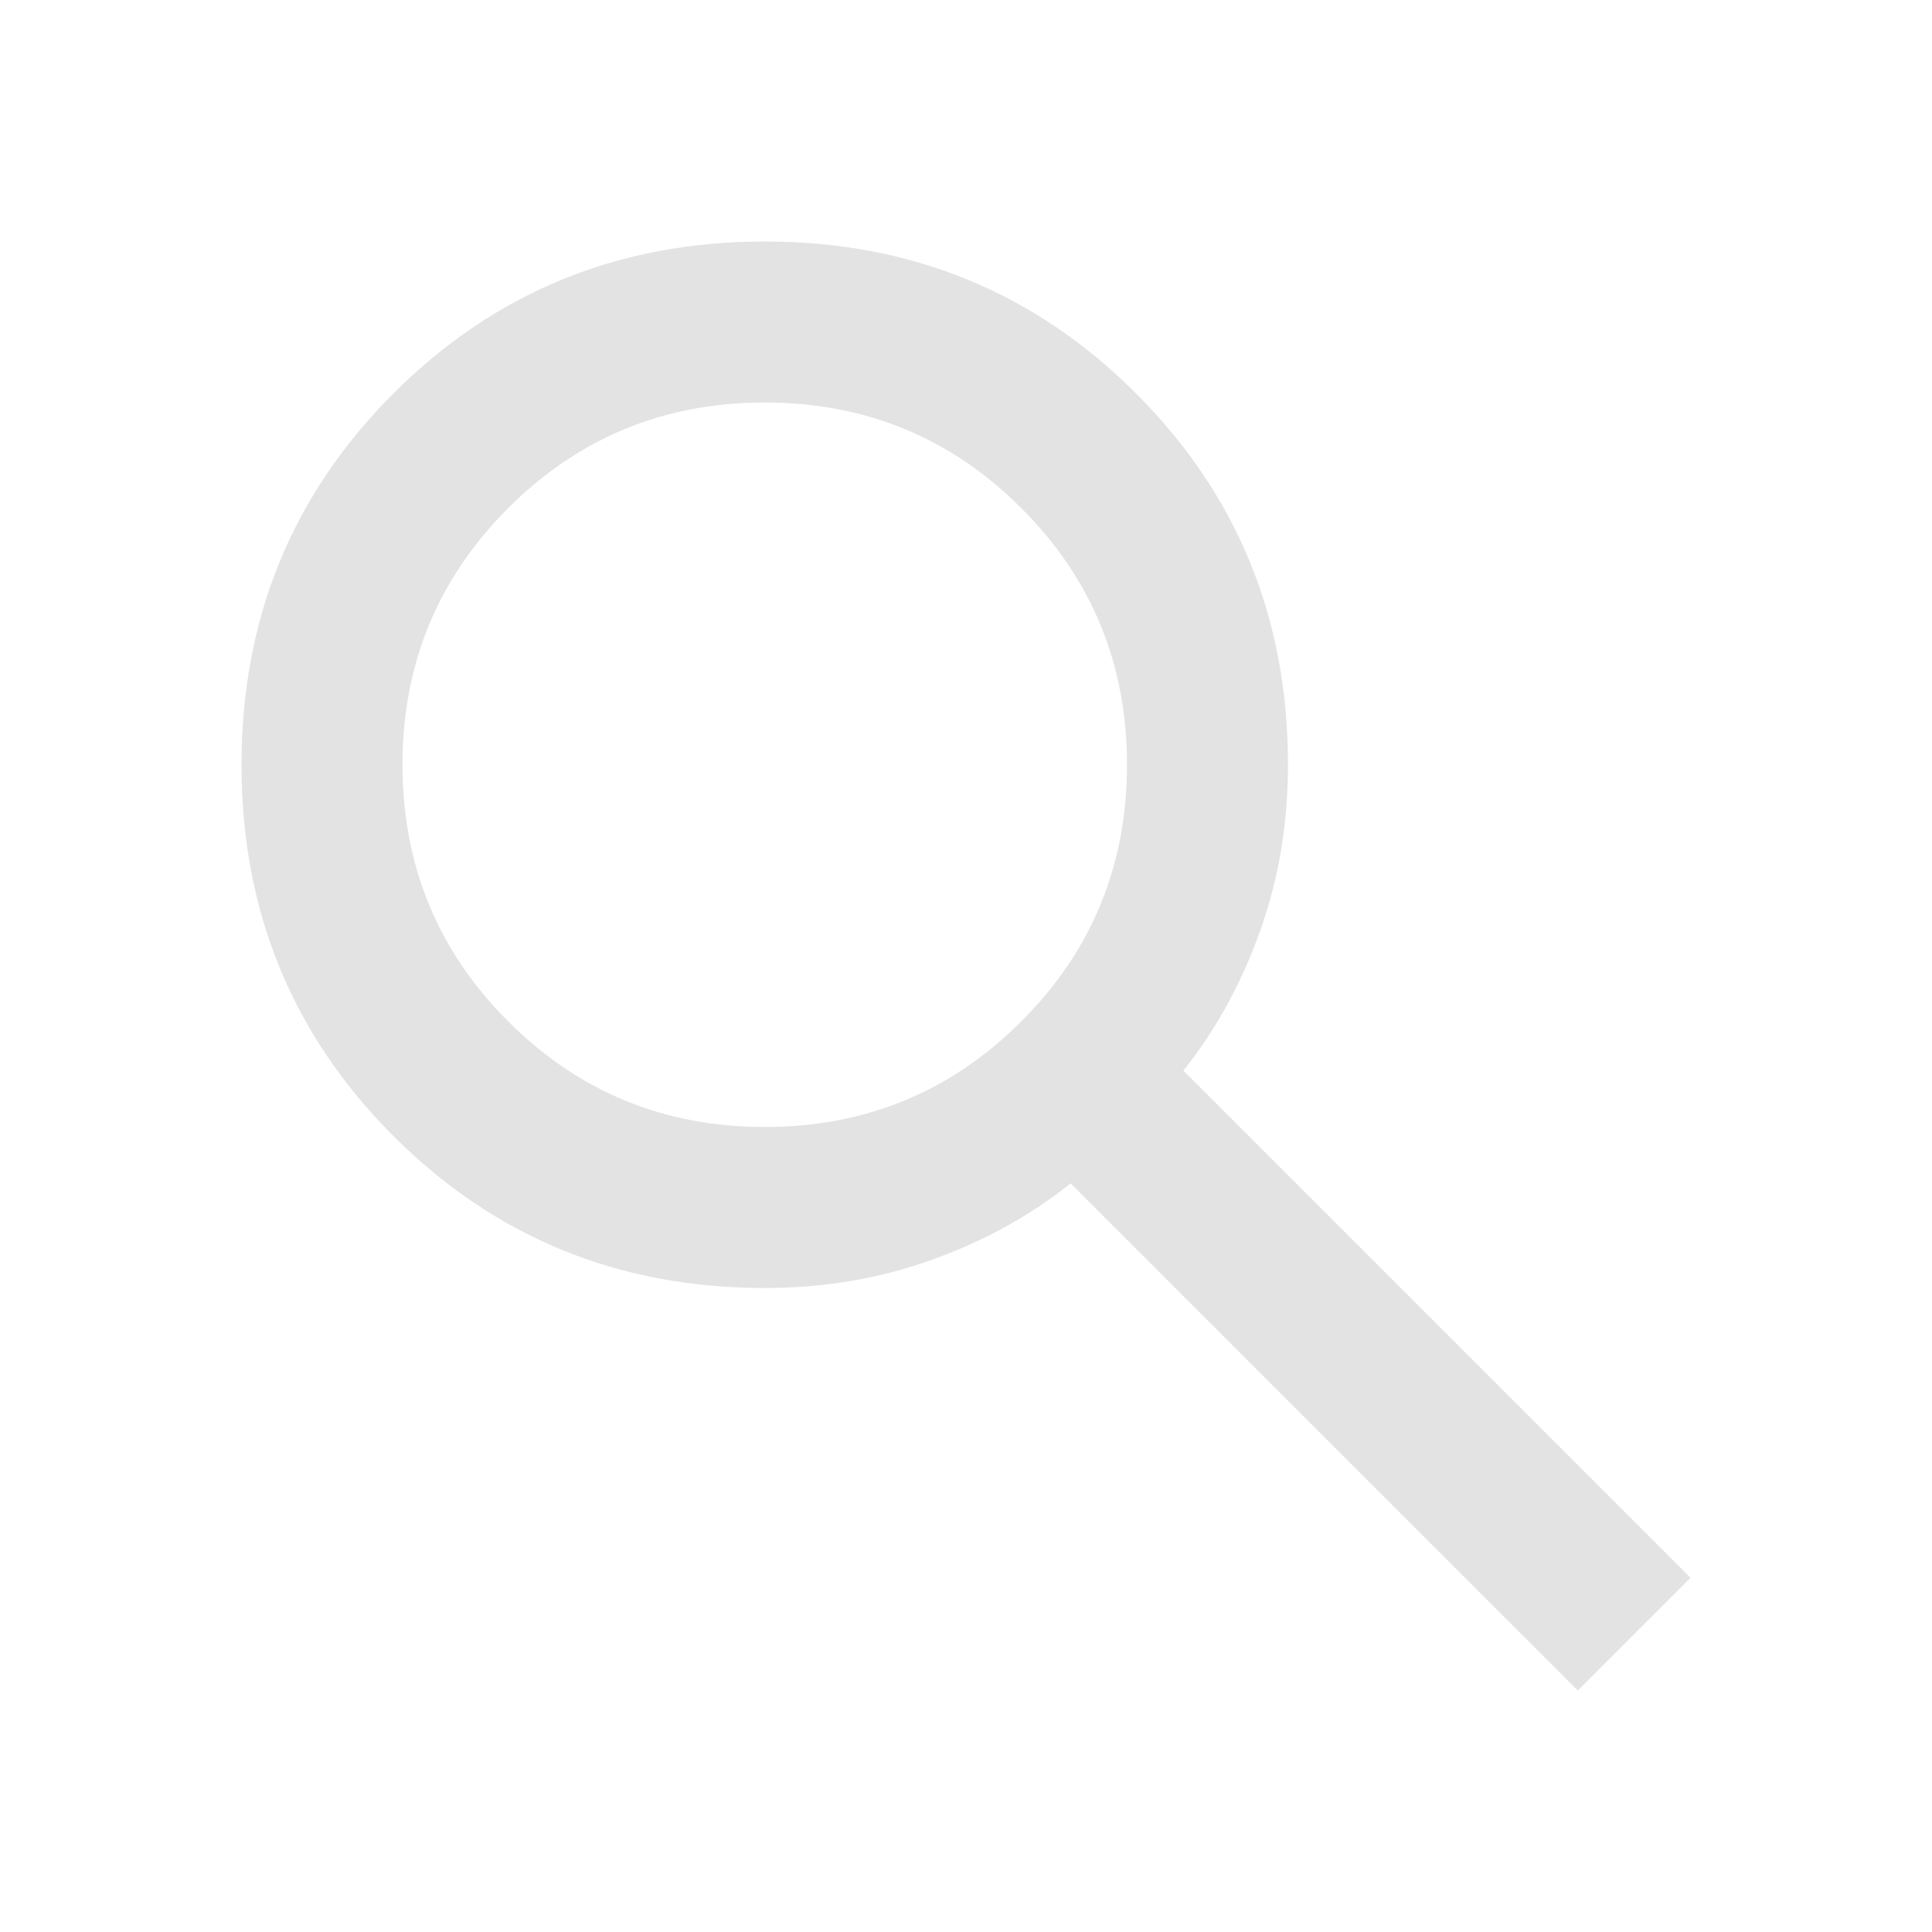
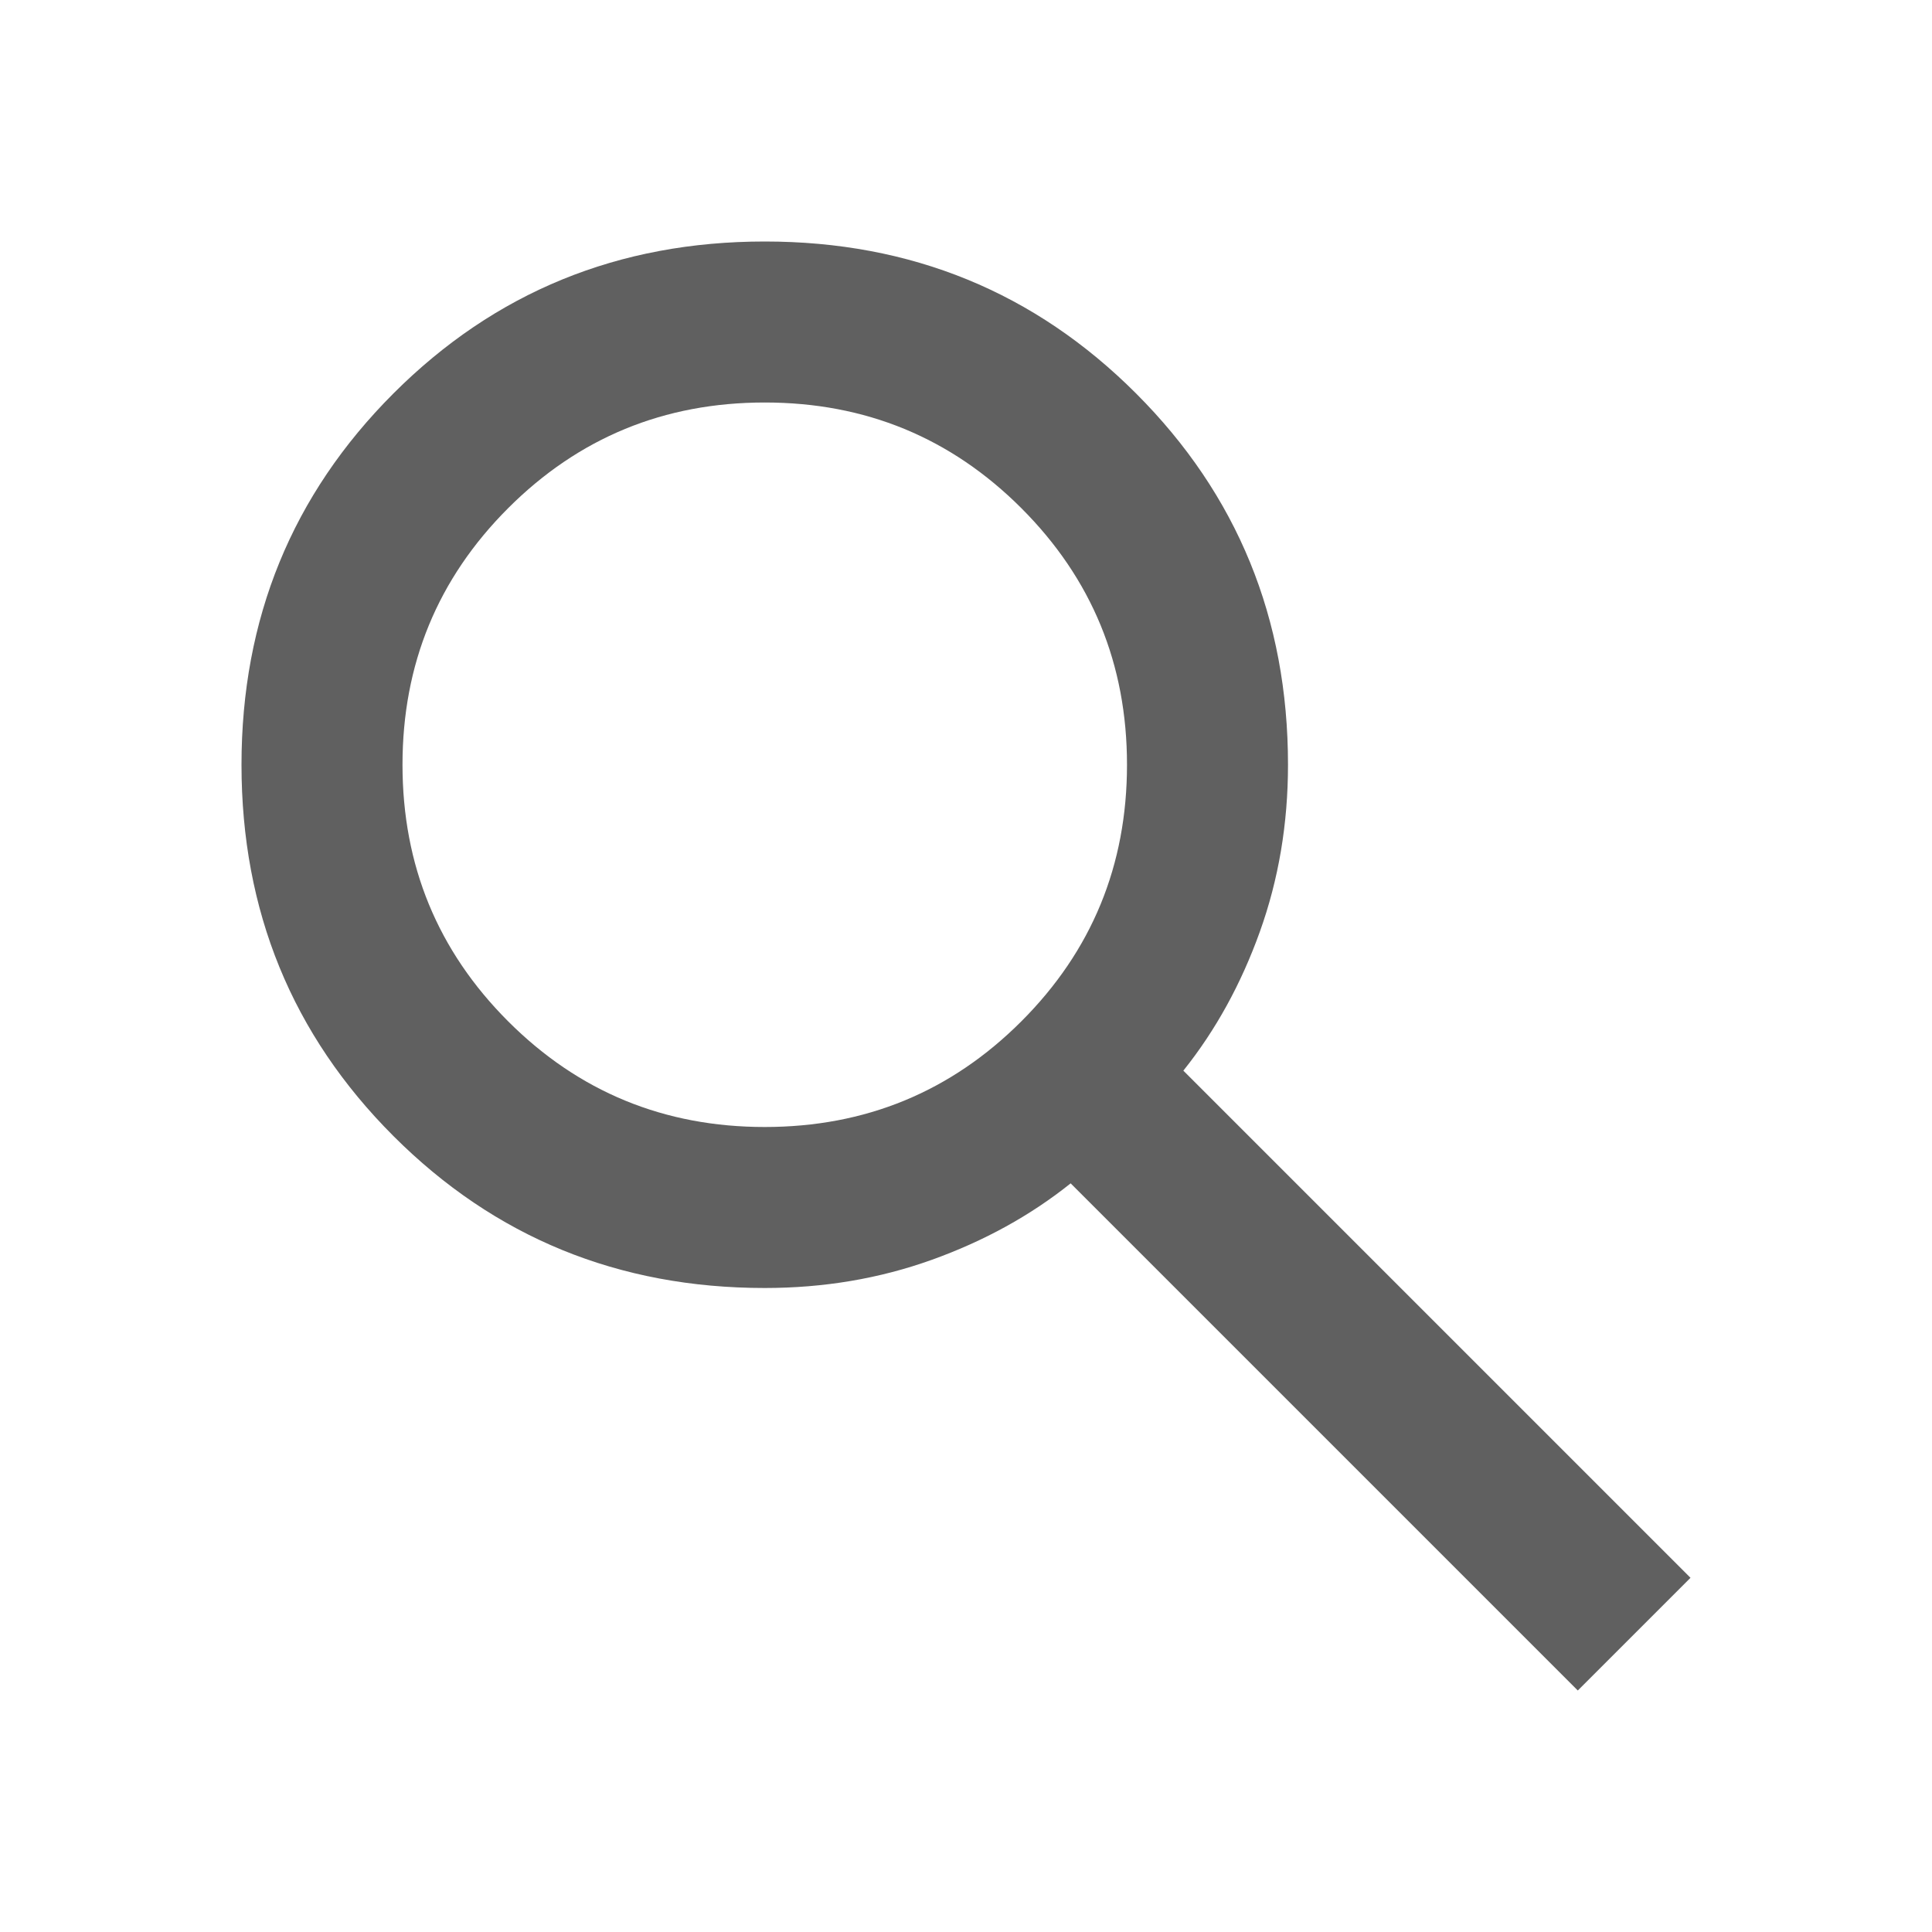
- <svg xmlns="http://www.w3.org/2000/svg" height="500px" viewBox="0 -960 960 960" width="500px" fill="#e3e3e3">
+ <svg xmlns="http://www.w3.org/2000/svg" height="500px" viewBox="0 -960 960 960" width="500px" fill="#606060">
  <path d="M784-120 532-372q-30 24-69 38t-83 14q-109 0-184.5-75.5T120-580q0-109 75.5-184.5T380-840q109 0 184.5 75.5T640-580q0 44-14 83t-38 69l252 252-56 56ZM380-400q75 0 127.5-52.5T560-580q0-75-52.5-127.5T380-760q-75 0-127.5 52.5T200-580q0 75 52.5 127.5T380-400Z" />
</svg>
